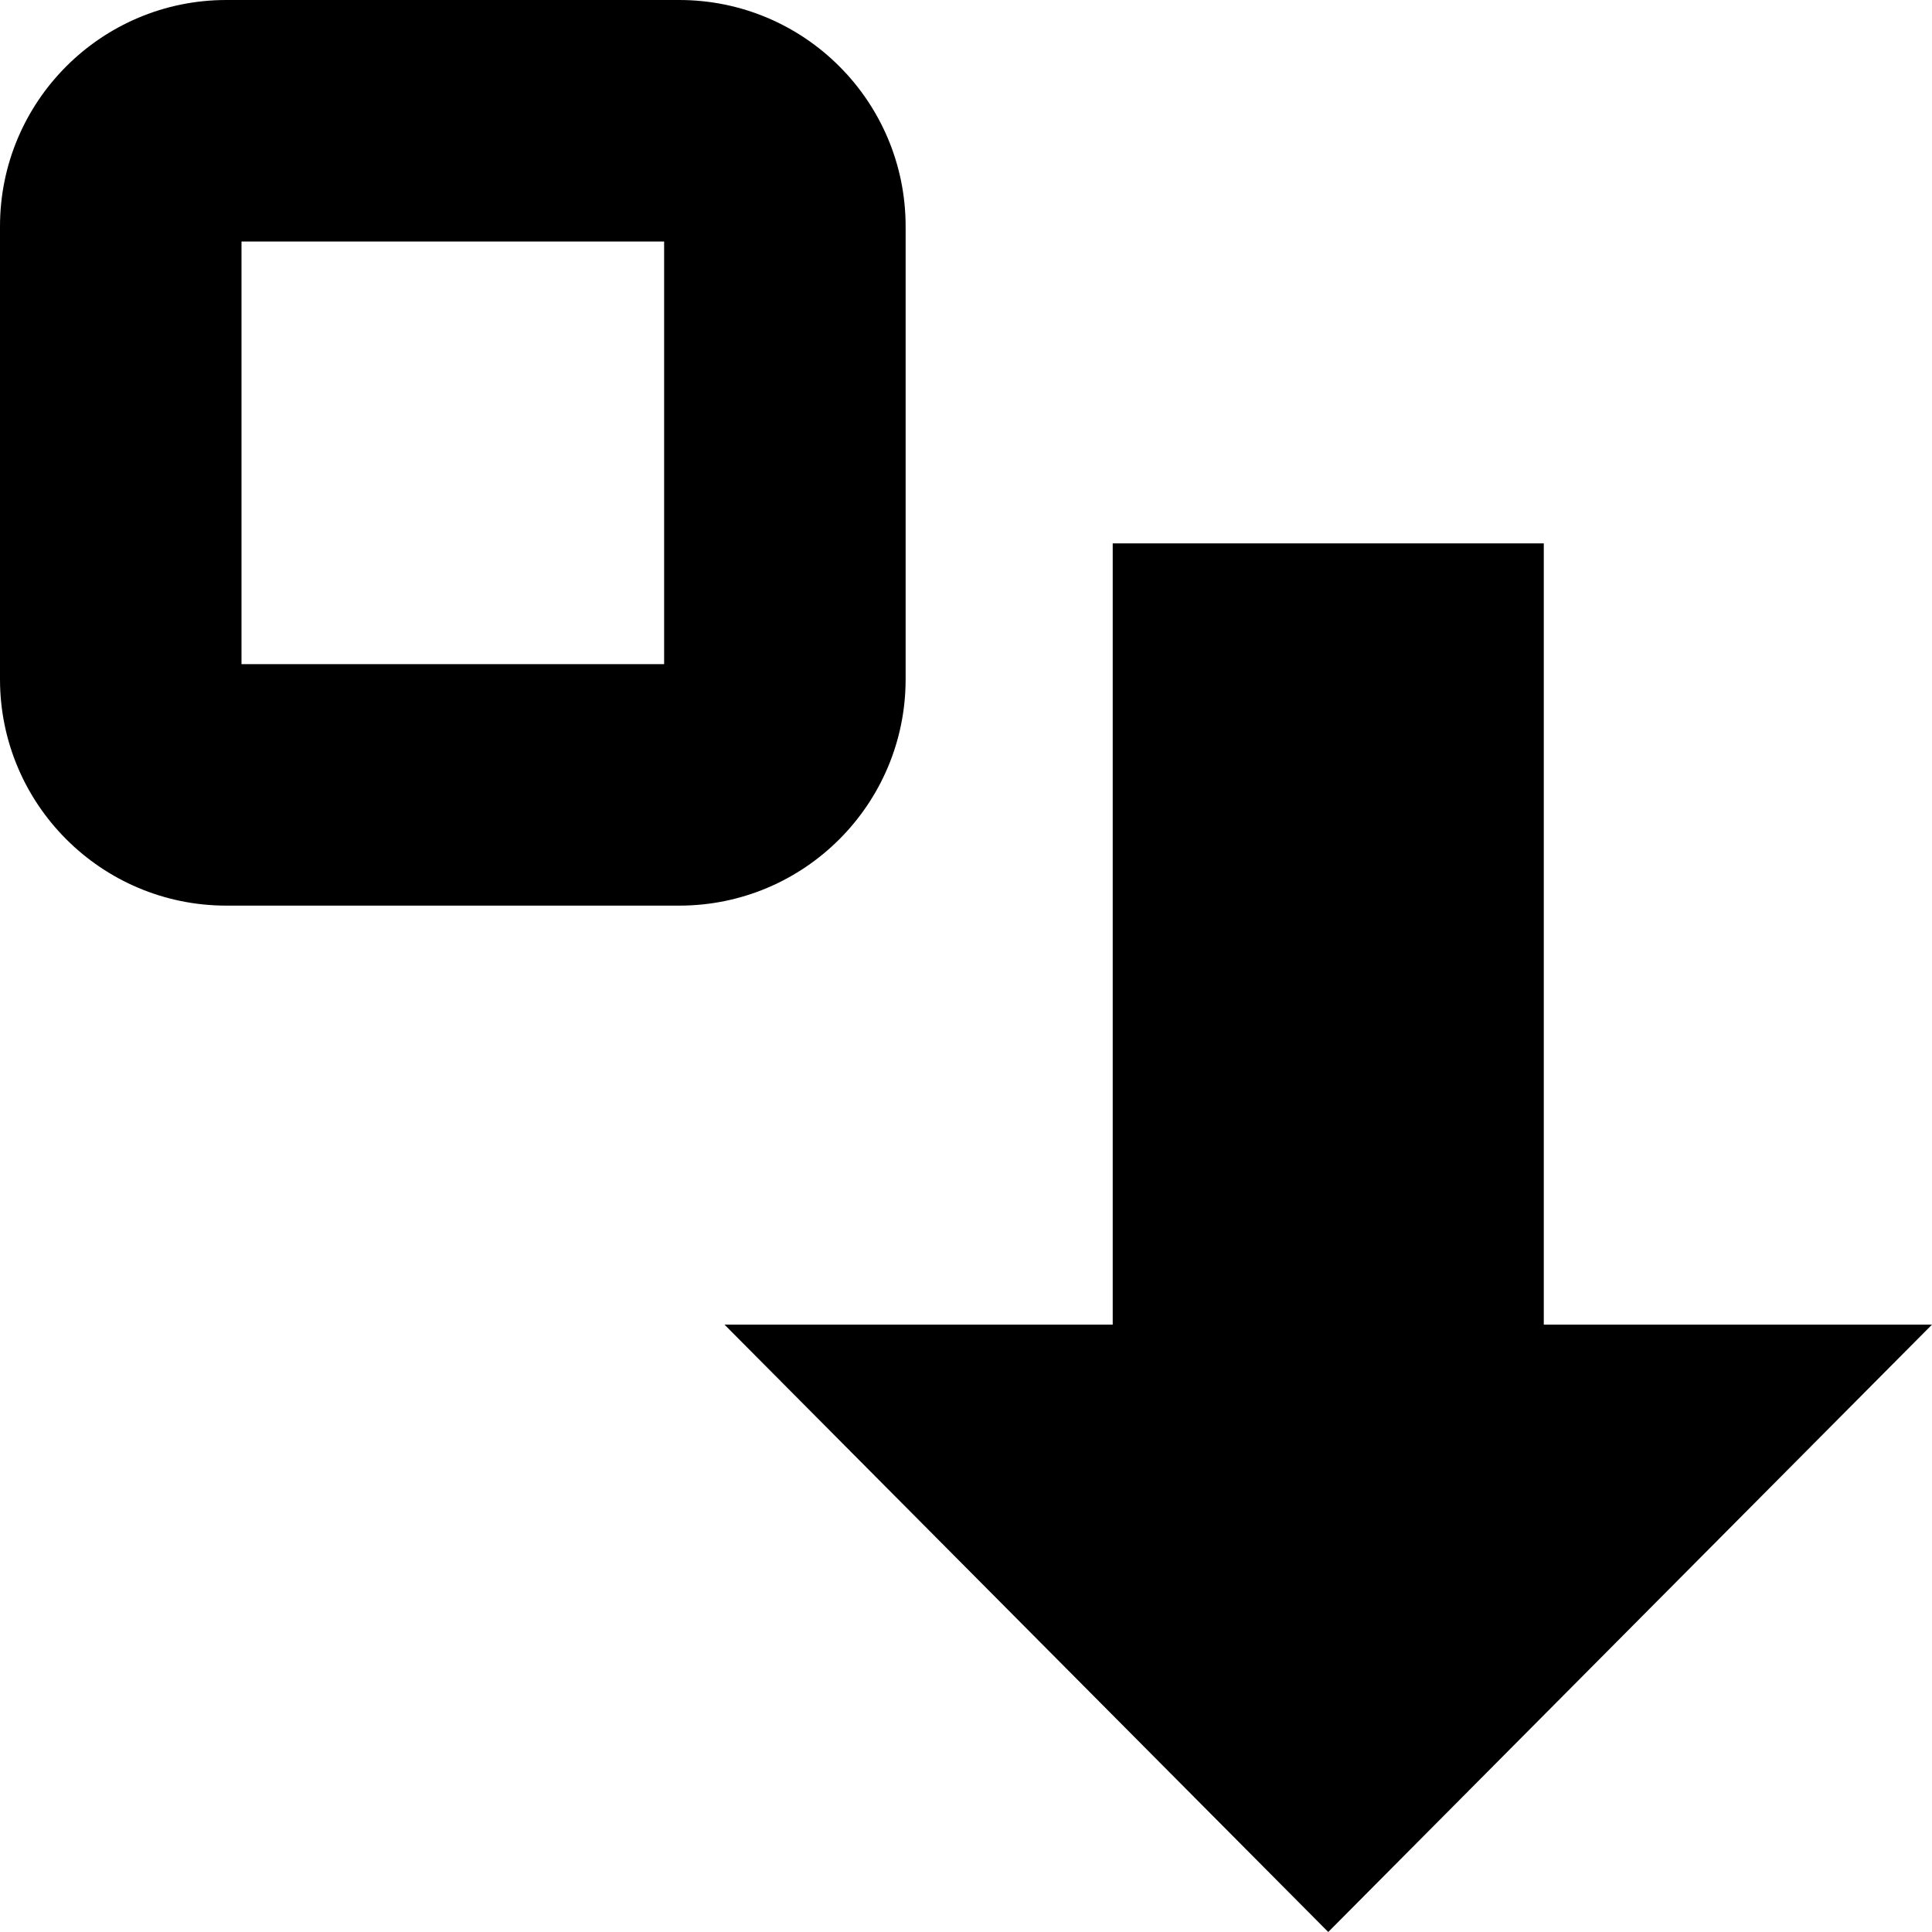
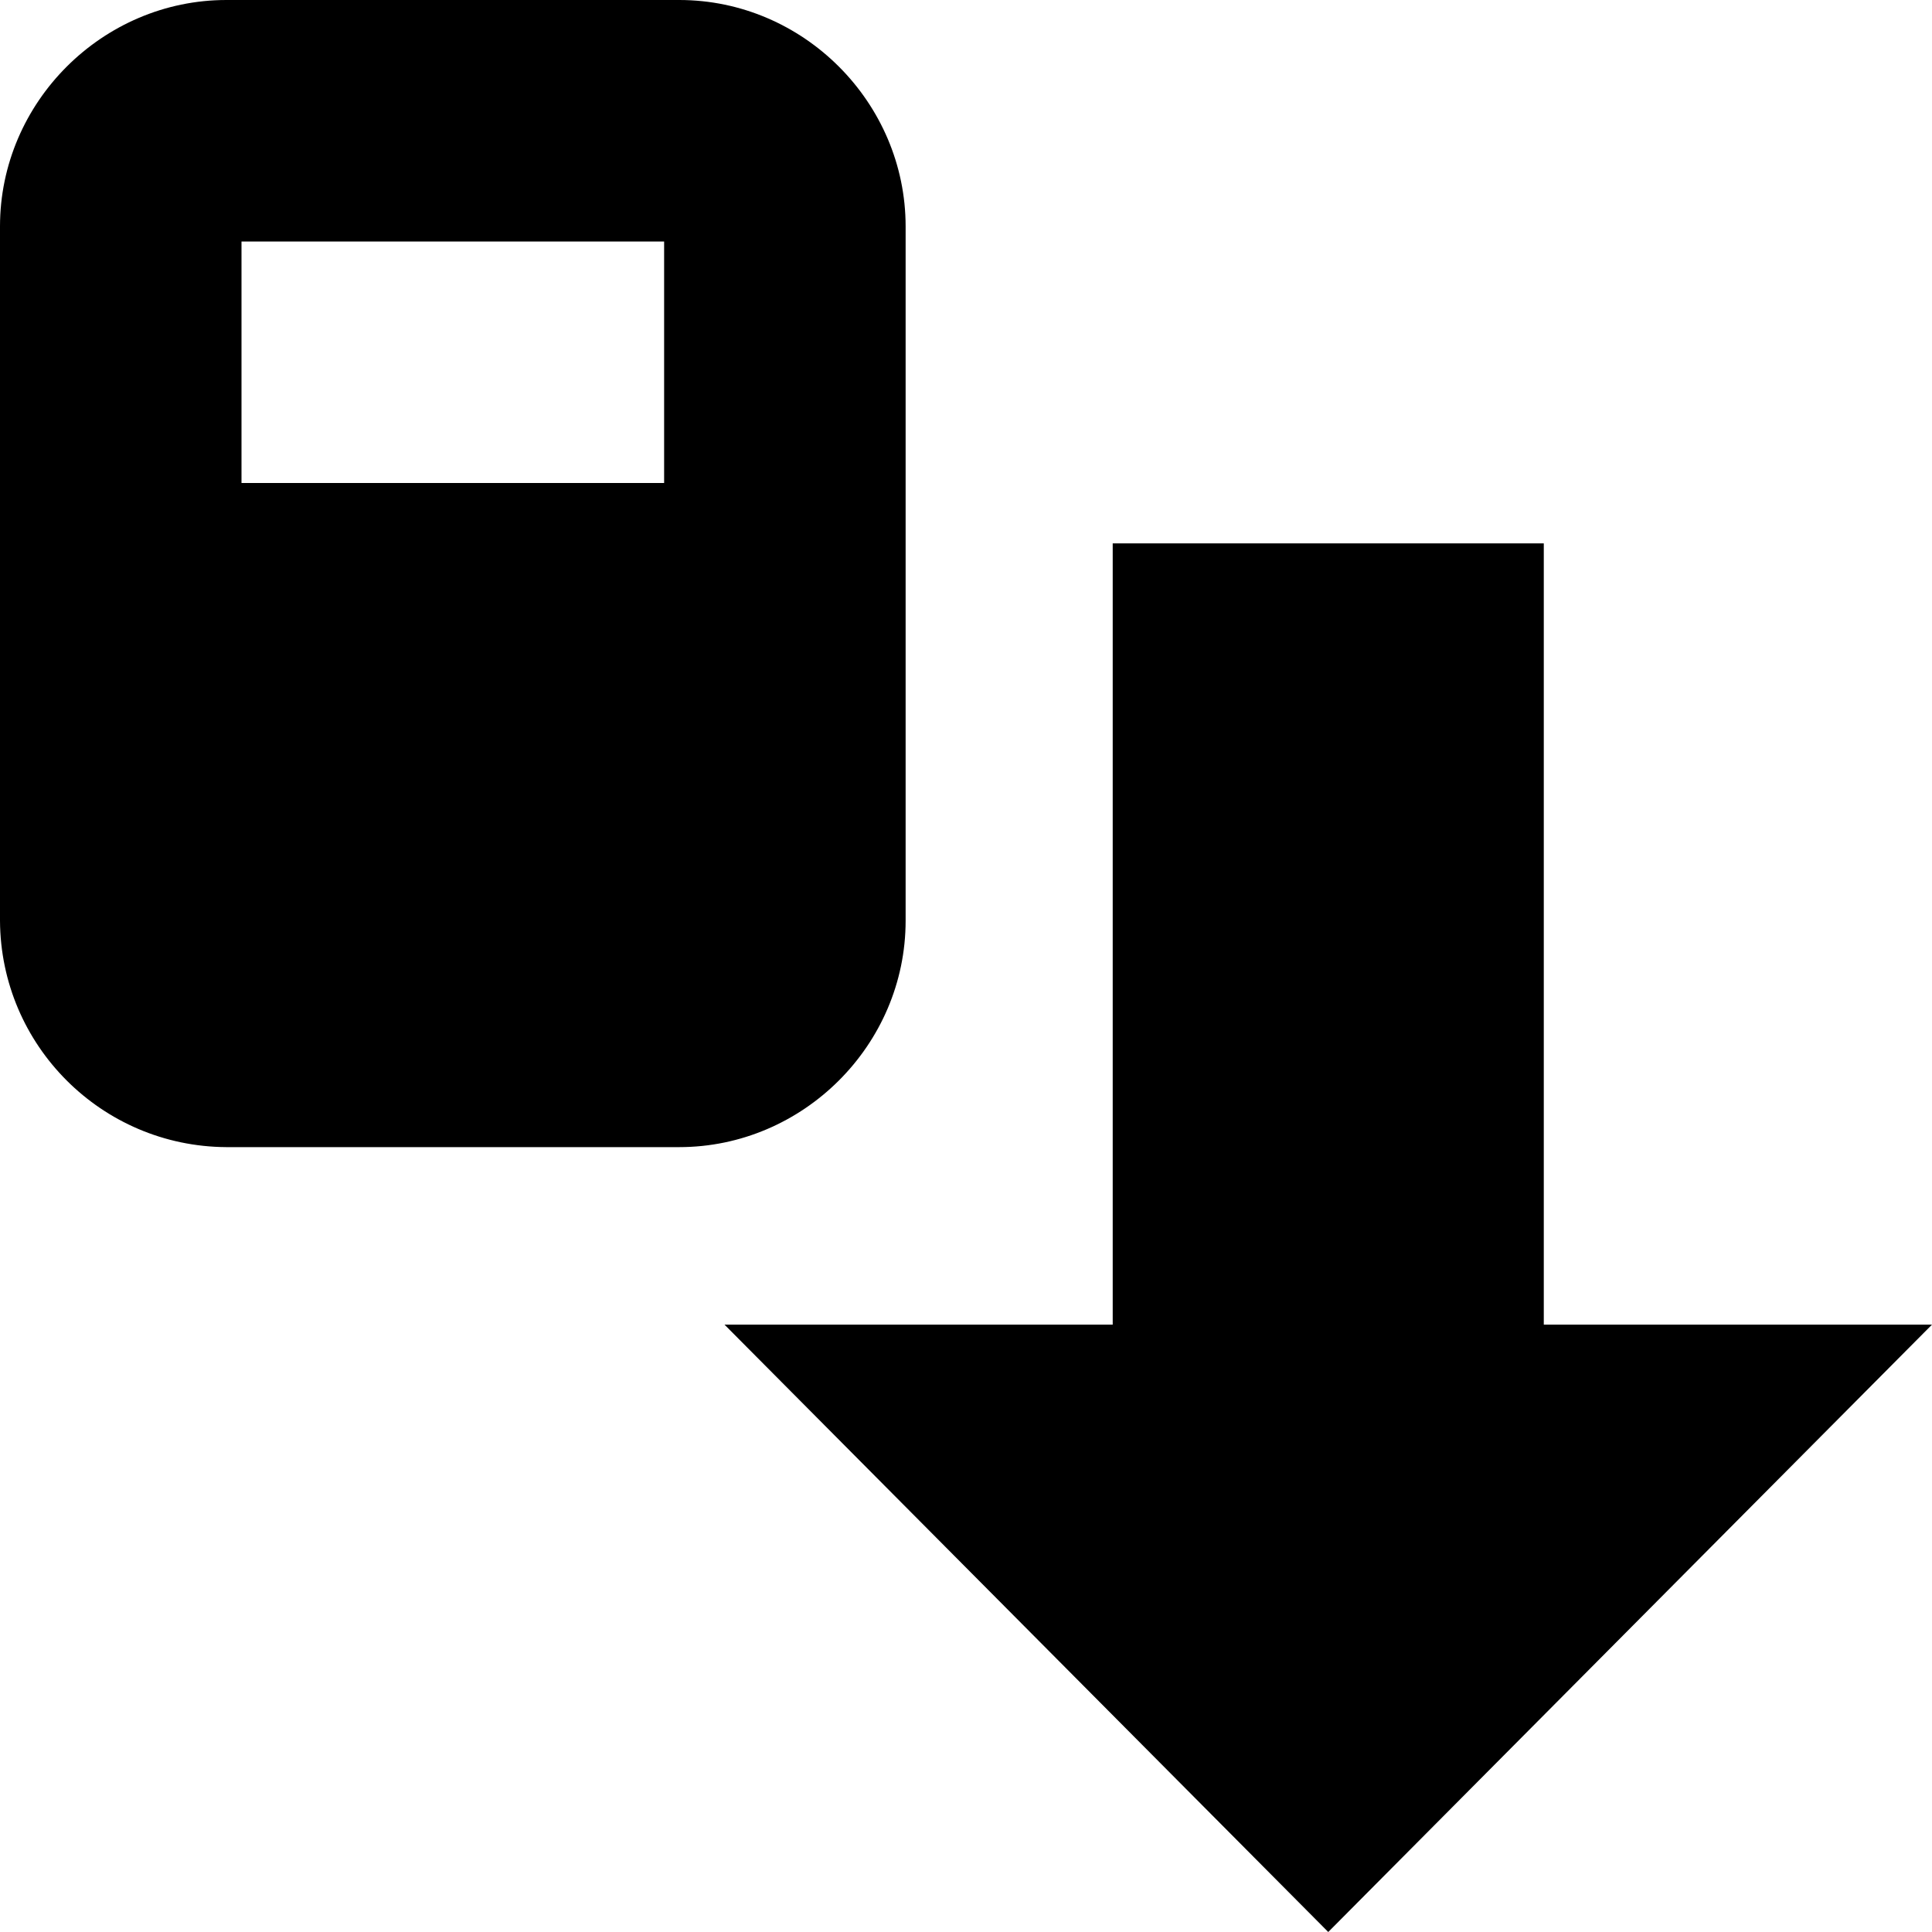
<svg xmlns="http://www.w3.org/2000/svg" viewBox="0 0 32 32" xml:space="preserve" fill-rule="evenodd" clip-rule="evenodd" stroke-linejoin="round" stroke-miterlimit="2">
-   <path d="M22 32 12 21.94h6.43V9h7.14v12.94H32zM15 3.75v7.5A3.75 3.75 0 0 1 11.25 15h-7.5A3.75 3.75 0 0 1 0 11.25v-7.5A3.75 3.75 0 0 1 3.75 0h7.5A3.75 3.75 0 0 1 15 3.75M4 4v7h7V4z" />
+   <path d="M22 32 12 21.94h6.43V9h7.14v12.94H32zM0 15.25V3.75C0 1.69 1.7 0 3.75 0h7.5C13.31 0 15 1.7 15 3.75v11.5c0 2.06-1.7 3.75-3.75 3.75h-7.5A3.77 3.77 0 0 1 0 15.25M11 8V4H4v4z" />
</svg>
